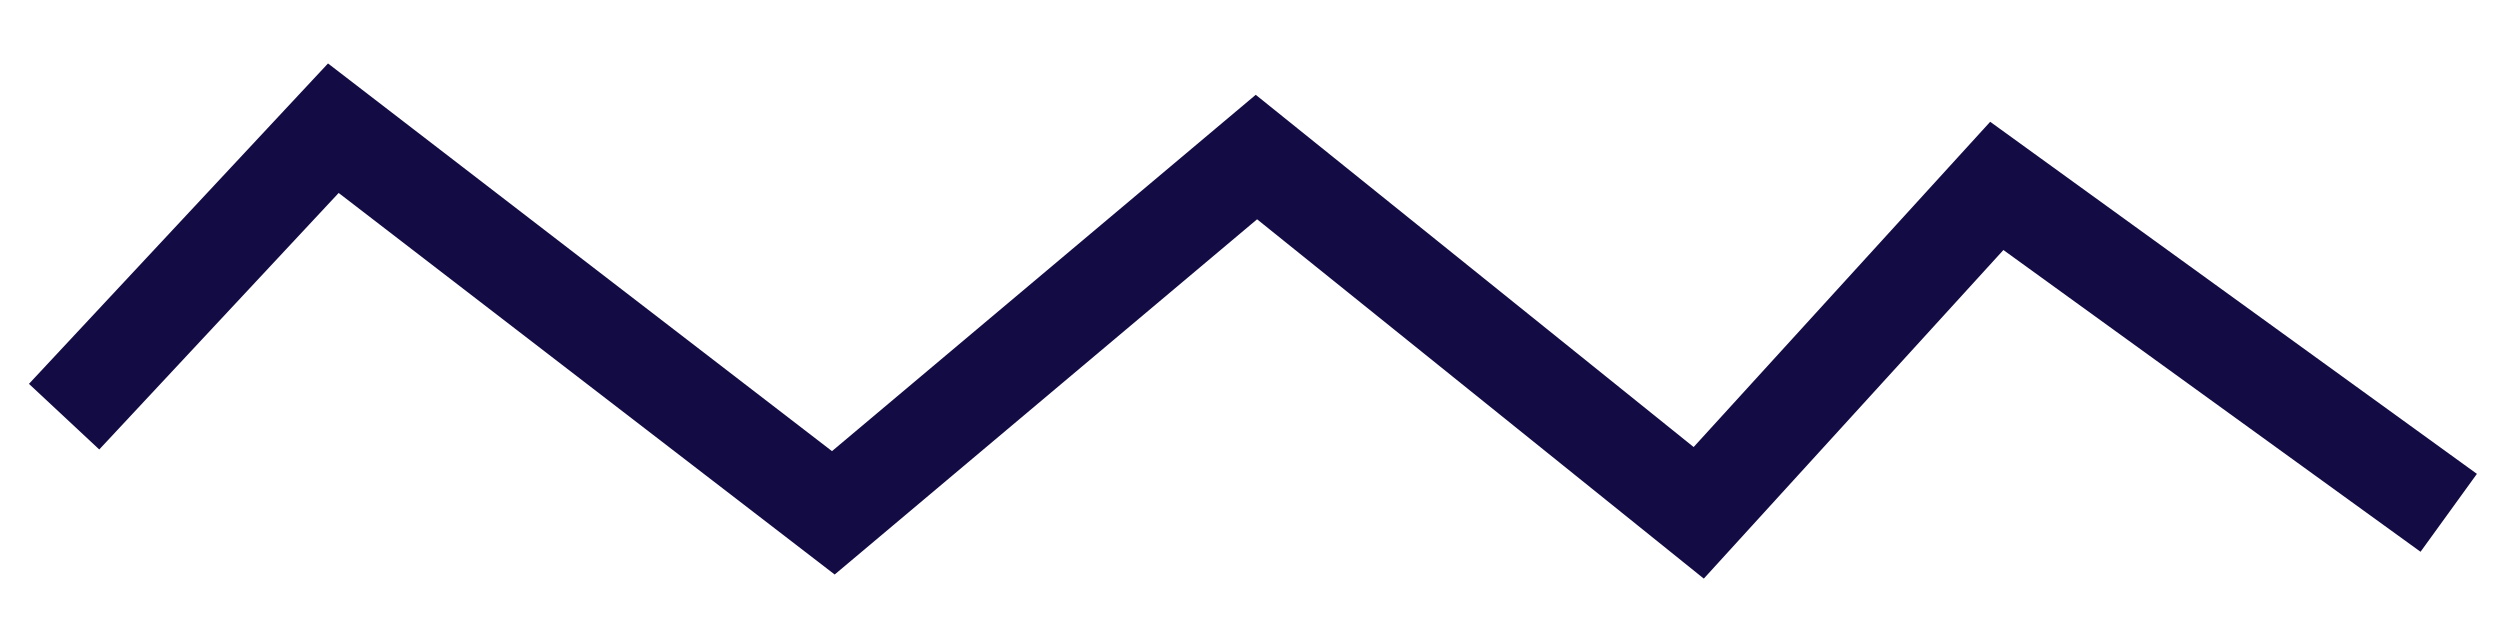
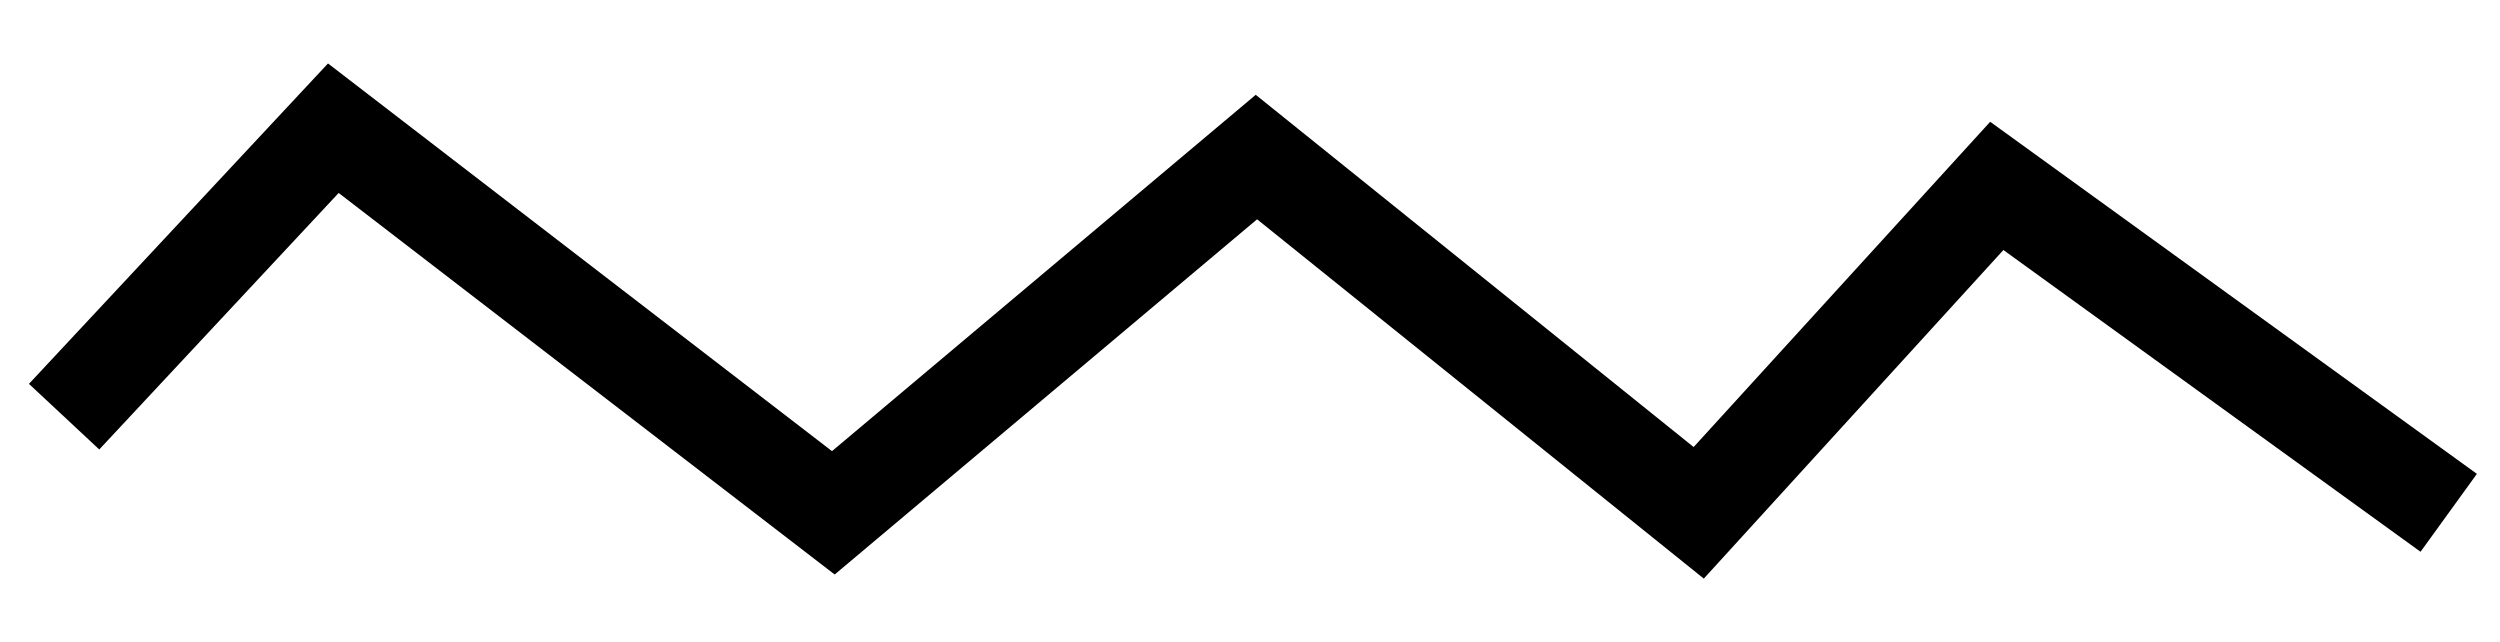
<svg xmlns="http://www.w3.org/2000/svg" id="sharp-squiggle" viewBox="0 0 78 20" fill="none">
-   <path d="M2 13L10.4 4L26 16L39.2 4.9L53 16L62.3 5.8L76.4 16" stroke="#130B43" stroke-width="3" />
+   <path d="M2 13L10.4 4L26 16L39.2 4.9L53 16L62.3 5.8L76.4 16" stroke="#000000" stroke-width="3" />
</svg>
